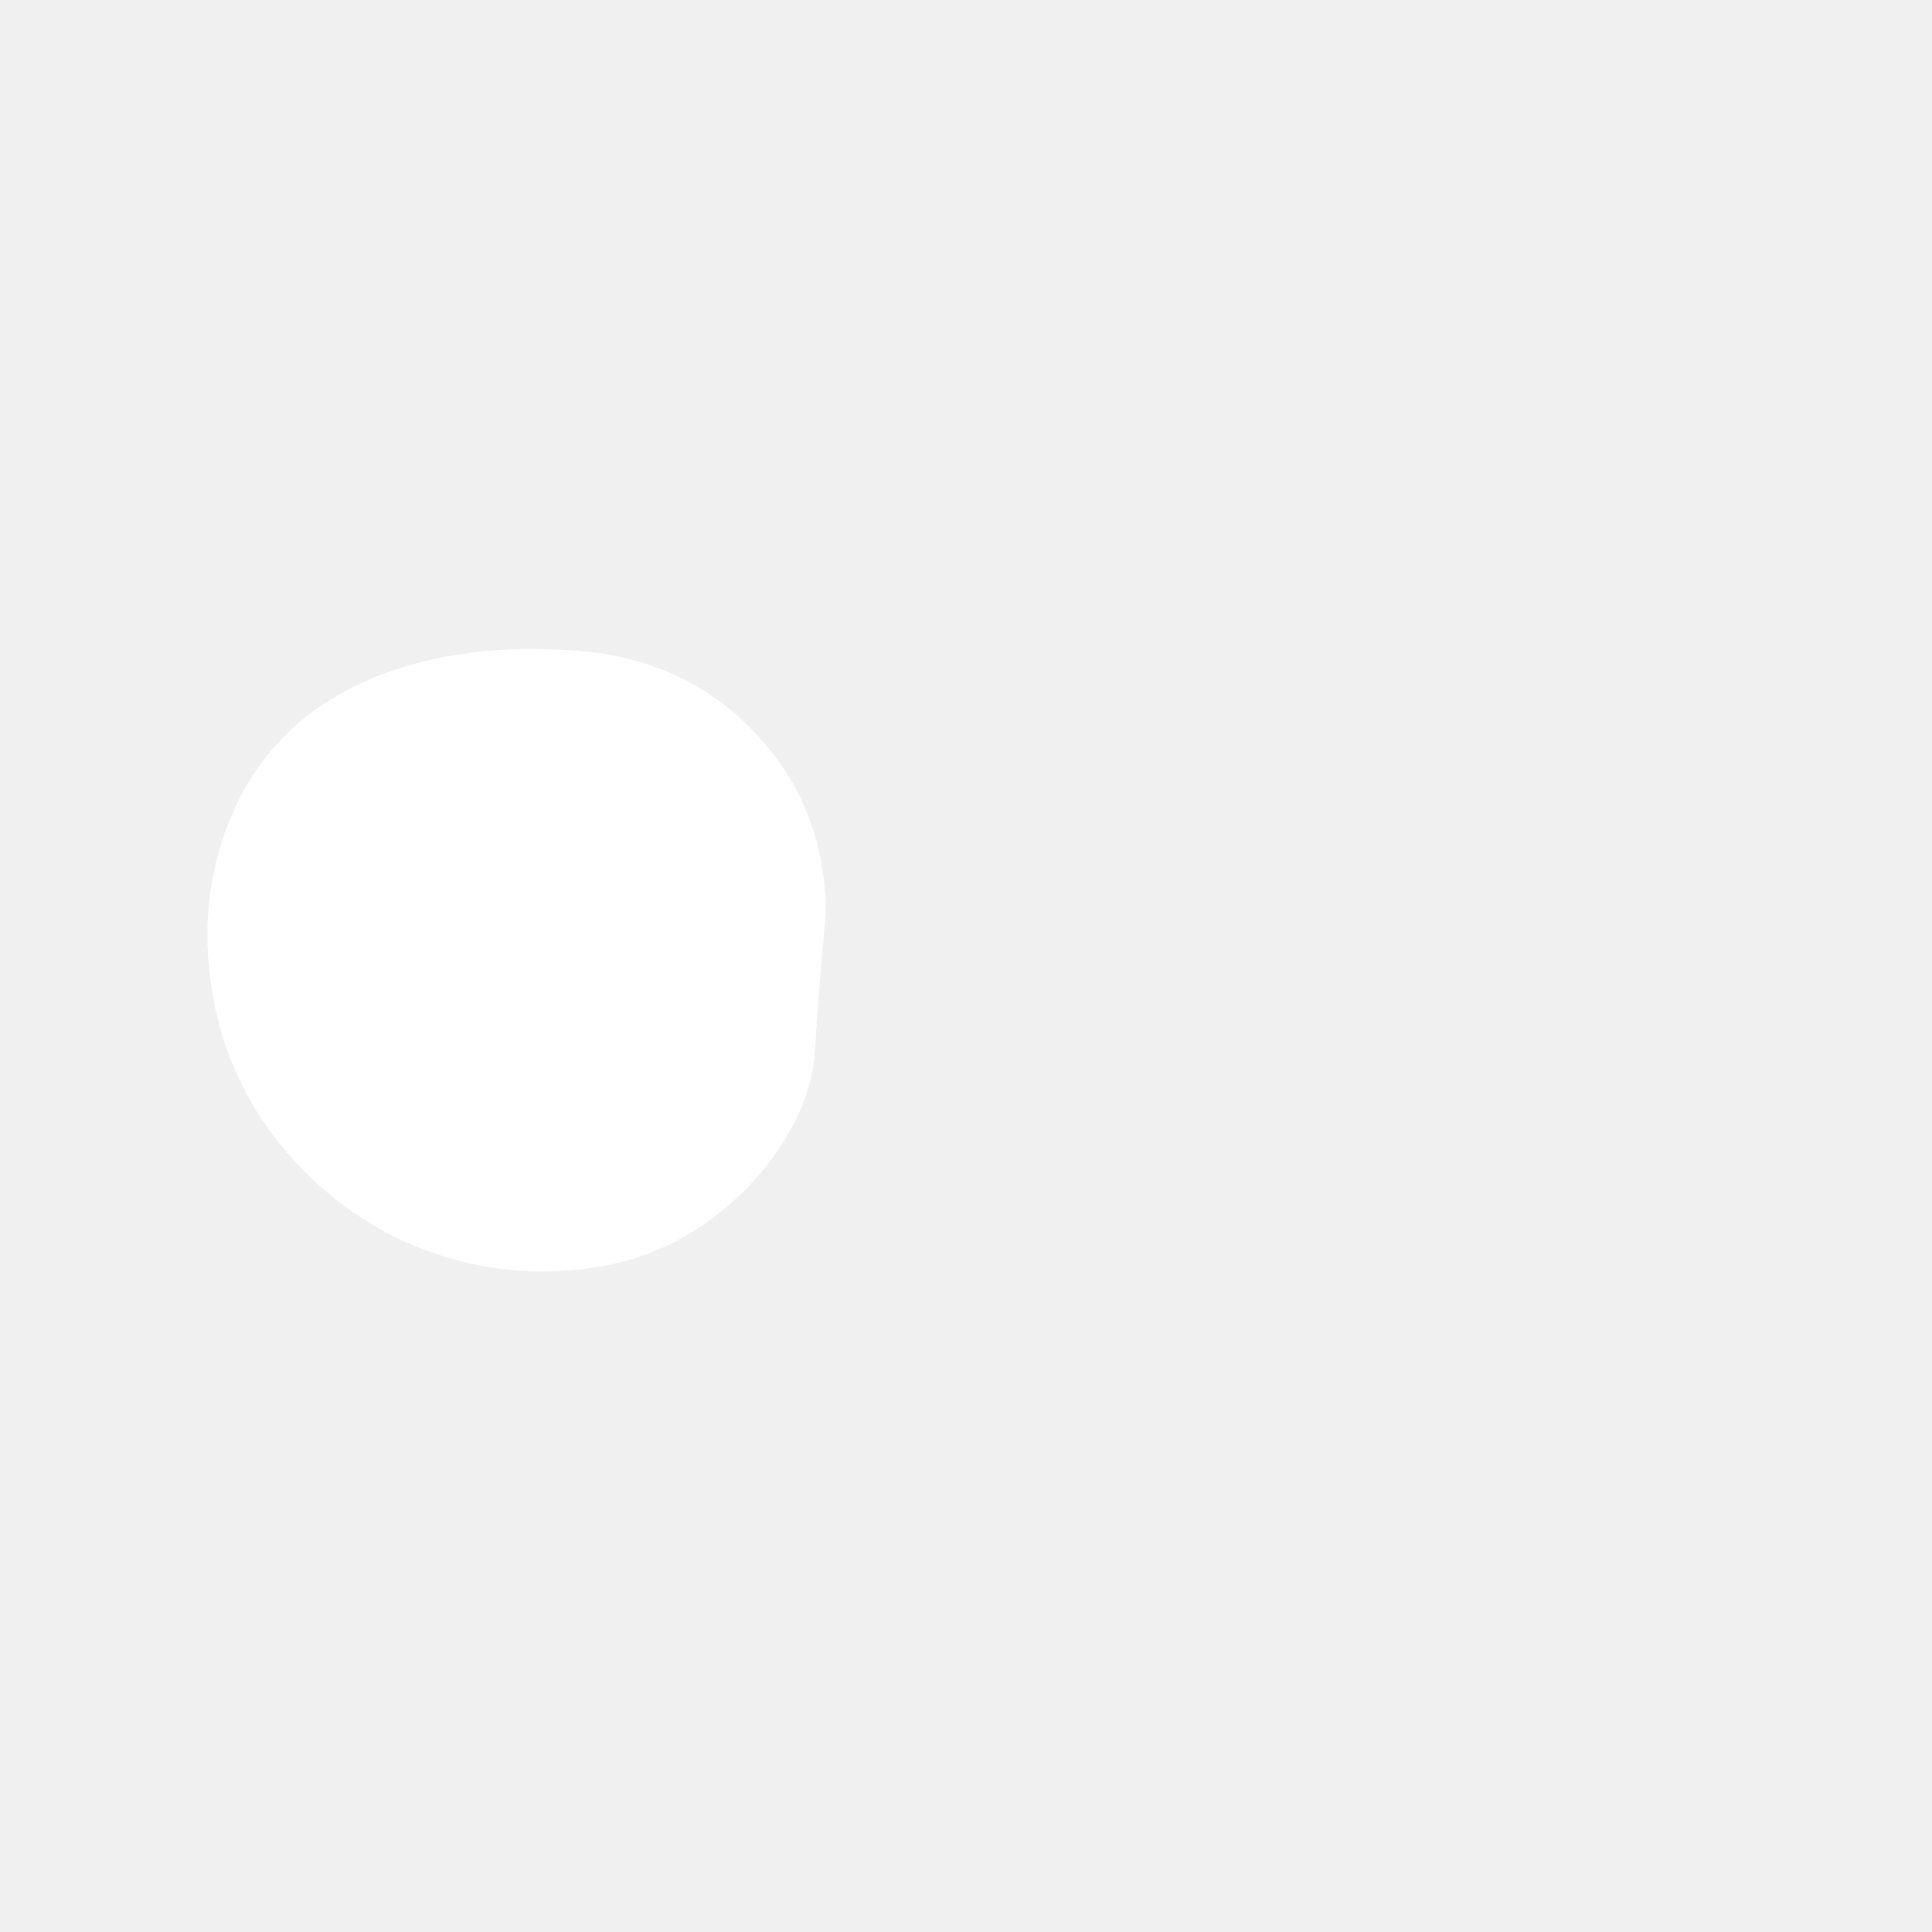
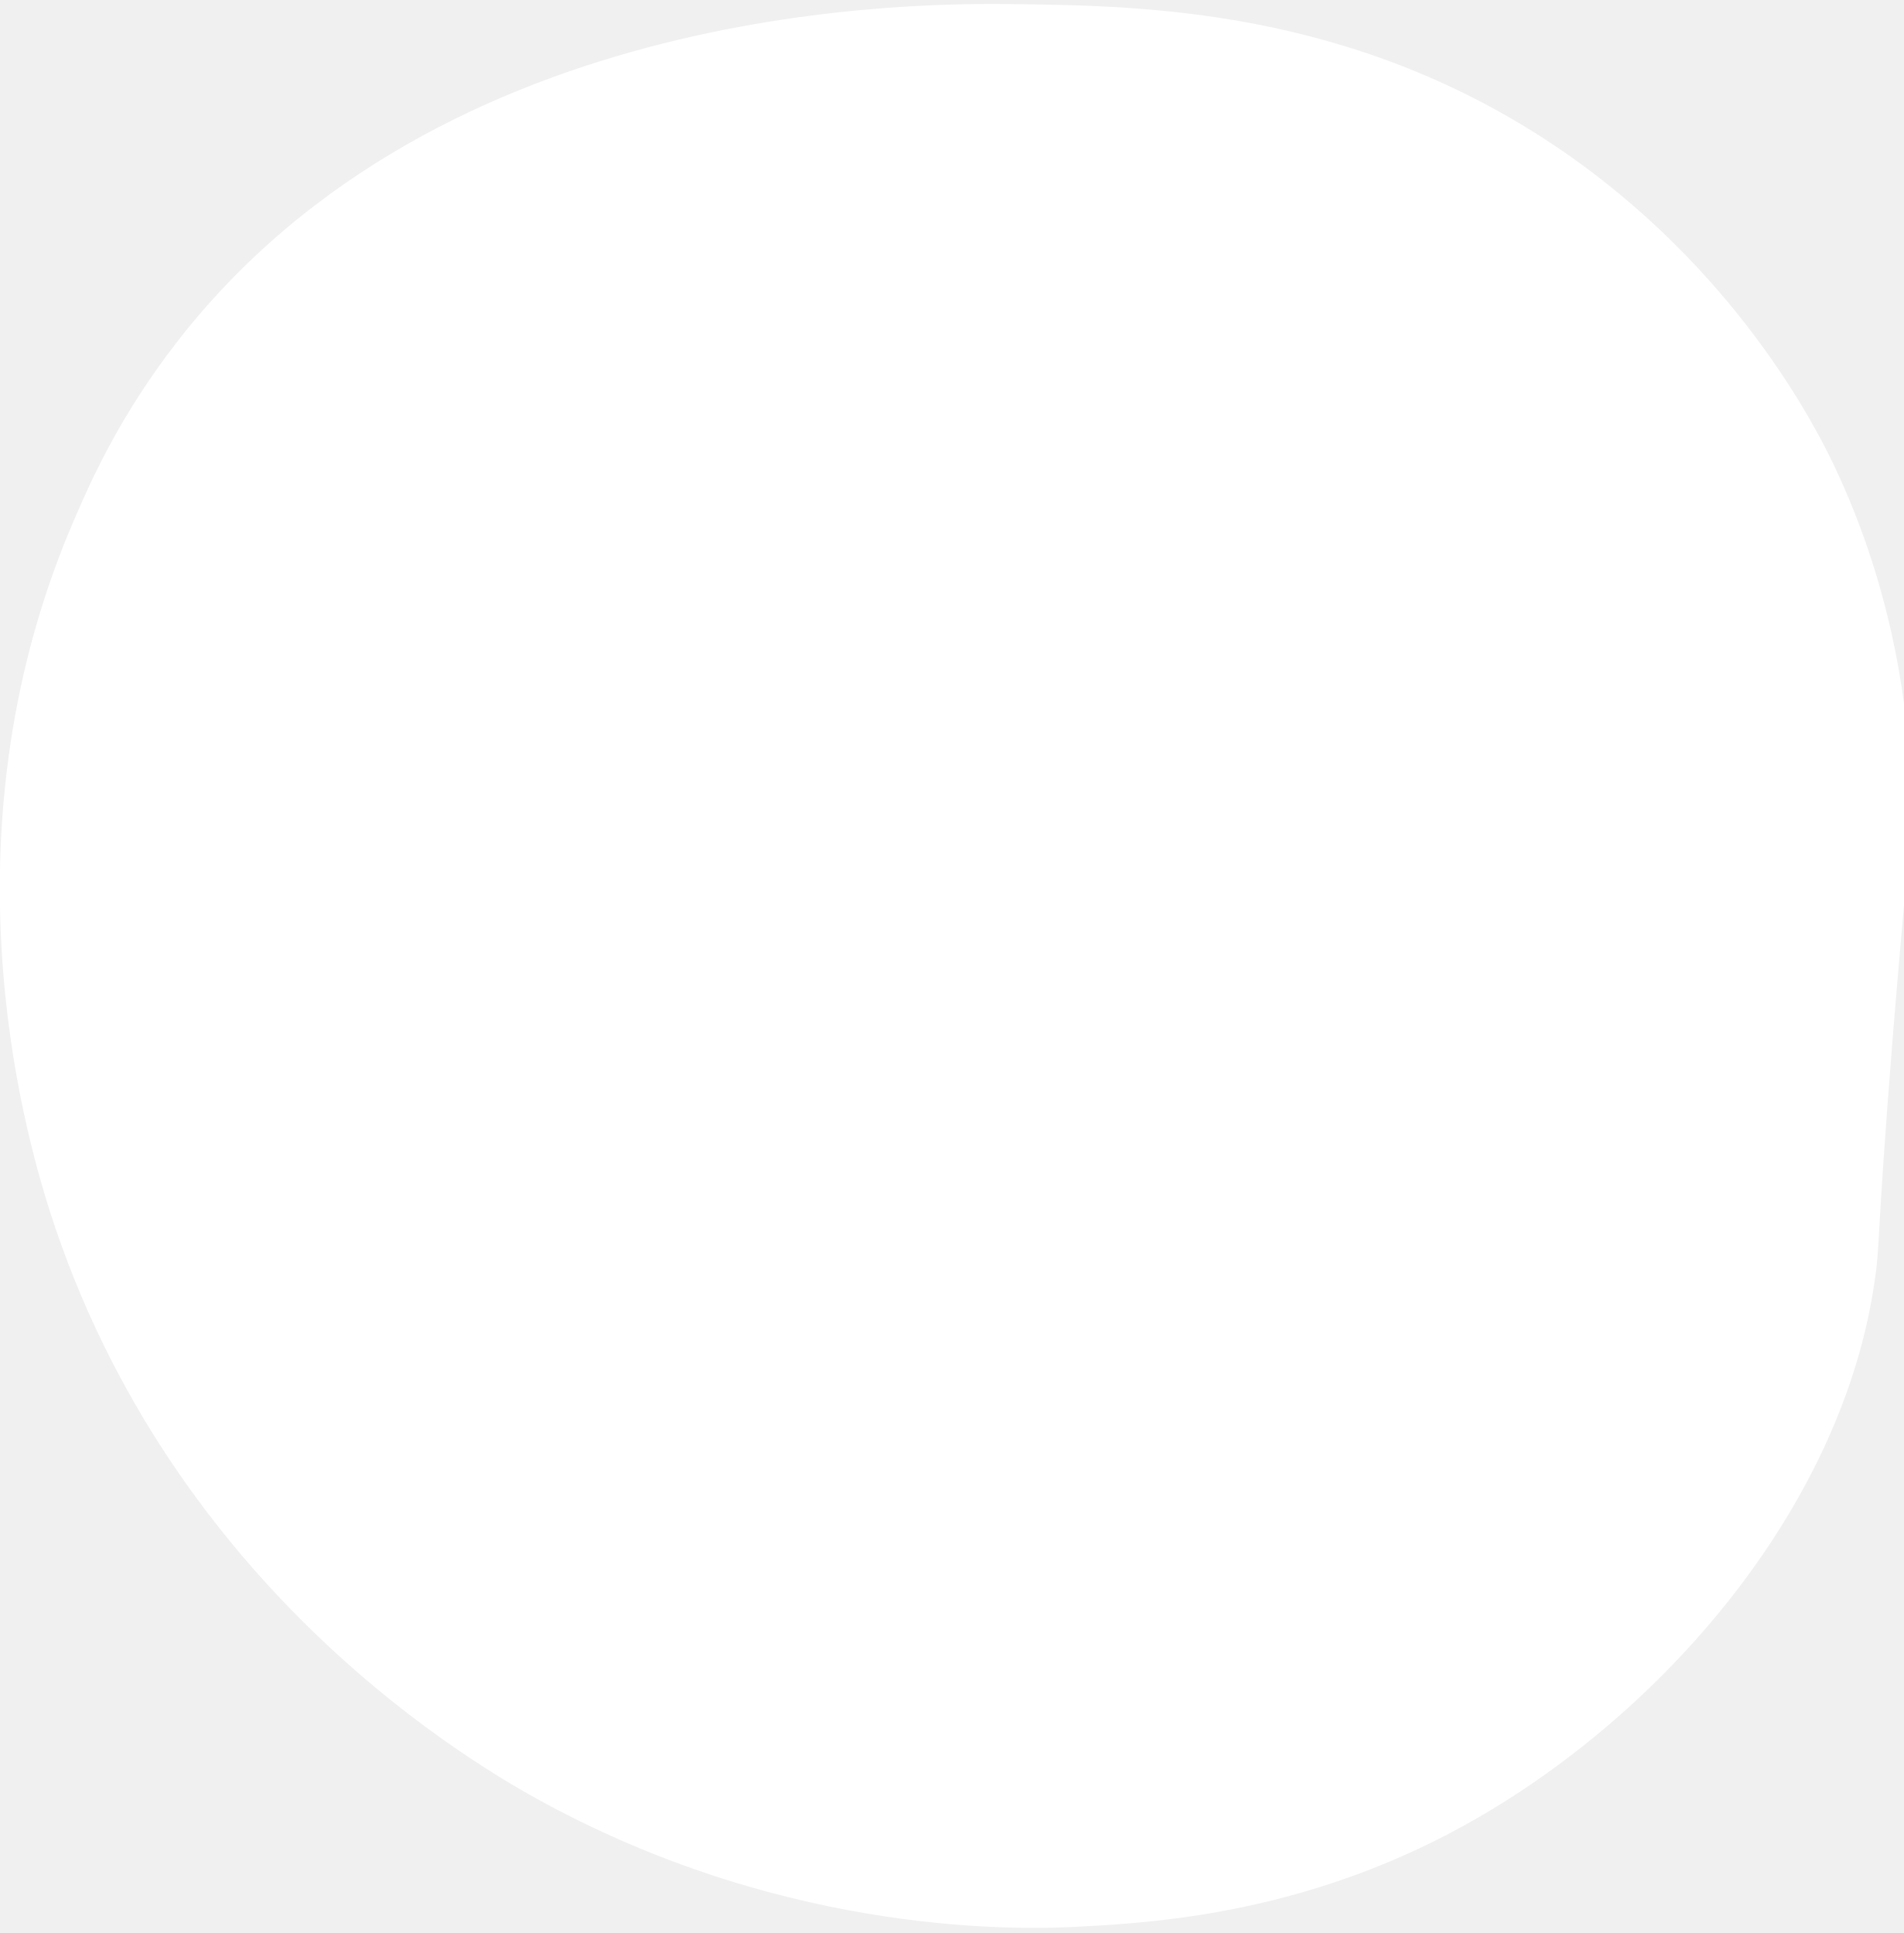
- <svg xmlns="http://www.w3.org/2000/svg" version="1.1" id="레이어_2_1_" x="0px" y="0px" viewBox="0 0 1000 1000" style="enable-background:new 0 0 1000 1000;" xml:space="preserve">
+ <svg xmlns="http://www.w3.org/2000/svg" version="1.1" id="레이어_2_1_" x="0px" y="0px" viewBox="0 0 318.7 323.7" style="enable-background:new 0 0 318.7 323.7;" xml:space="preserve">
  <style type="text/css">
	.st0{fill:#FFFFFF;}
</style>
-   <path class="st0" d="M278,336c-15.1-0.2-96.5-1.3-141.3,57c-9,11.7-13.8,22.2-16.3,28c-23.4,52.7-9,103.4-4.7,117  c20.4,63.8,71.7,93.2,83,99.3c41.5,22.4,80.2,21.2,90,20.6c13.3-0.7,39.1-2.5,66.3-18.3c32.4-18.8,61.1-53.1,66.3-90  c0.9-6,0.2-5.5,3-40.7c2.6-31.7,3.3-34.4,3-43c-0.4-9.9-2.3-30.7-13-53c-2.8-5.8-16.2-32.7-46.3-53C333.6,336.7,298.5,336.3,278,336  z" />
+   <path class="st0" d="M170.6,0.7c-15.1-0.2-96.5-1.3-141.3,57c-9,11.7-13.8,22.2-16.3,28c-23.4,52.7-9,103.4-4.7,117  c20.4,63.8,71.7,93.2,83,99.3c41.5,22.4,80.2,21.2,90,20.6c13.3-0.7,39.1-2.5,66.3-18.3c32.4-18.8,61.1-53.1,66.3-90  c0.9-6,0.2-5.5,3-40.7c2.6-31.7,3.3-34.4,3-43c-0.4-9.9-2.3-30.7-13-53c-2.8-5.8-16.2-32.7-46.3-53C226.2,1.4,191.1,1,170.6,0.7z" />
</svg>
